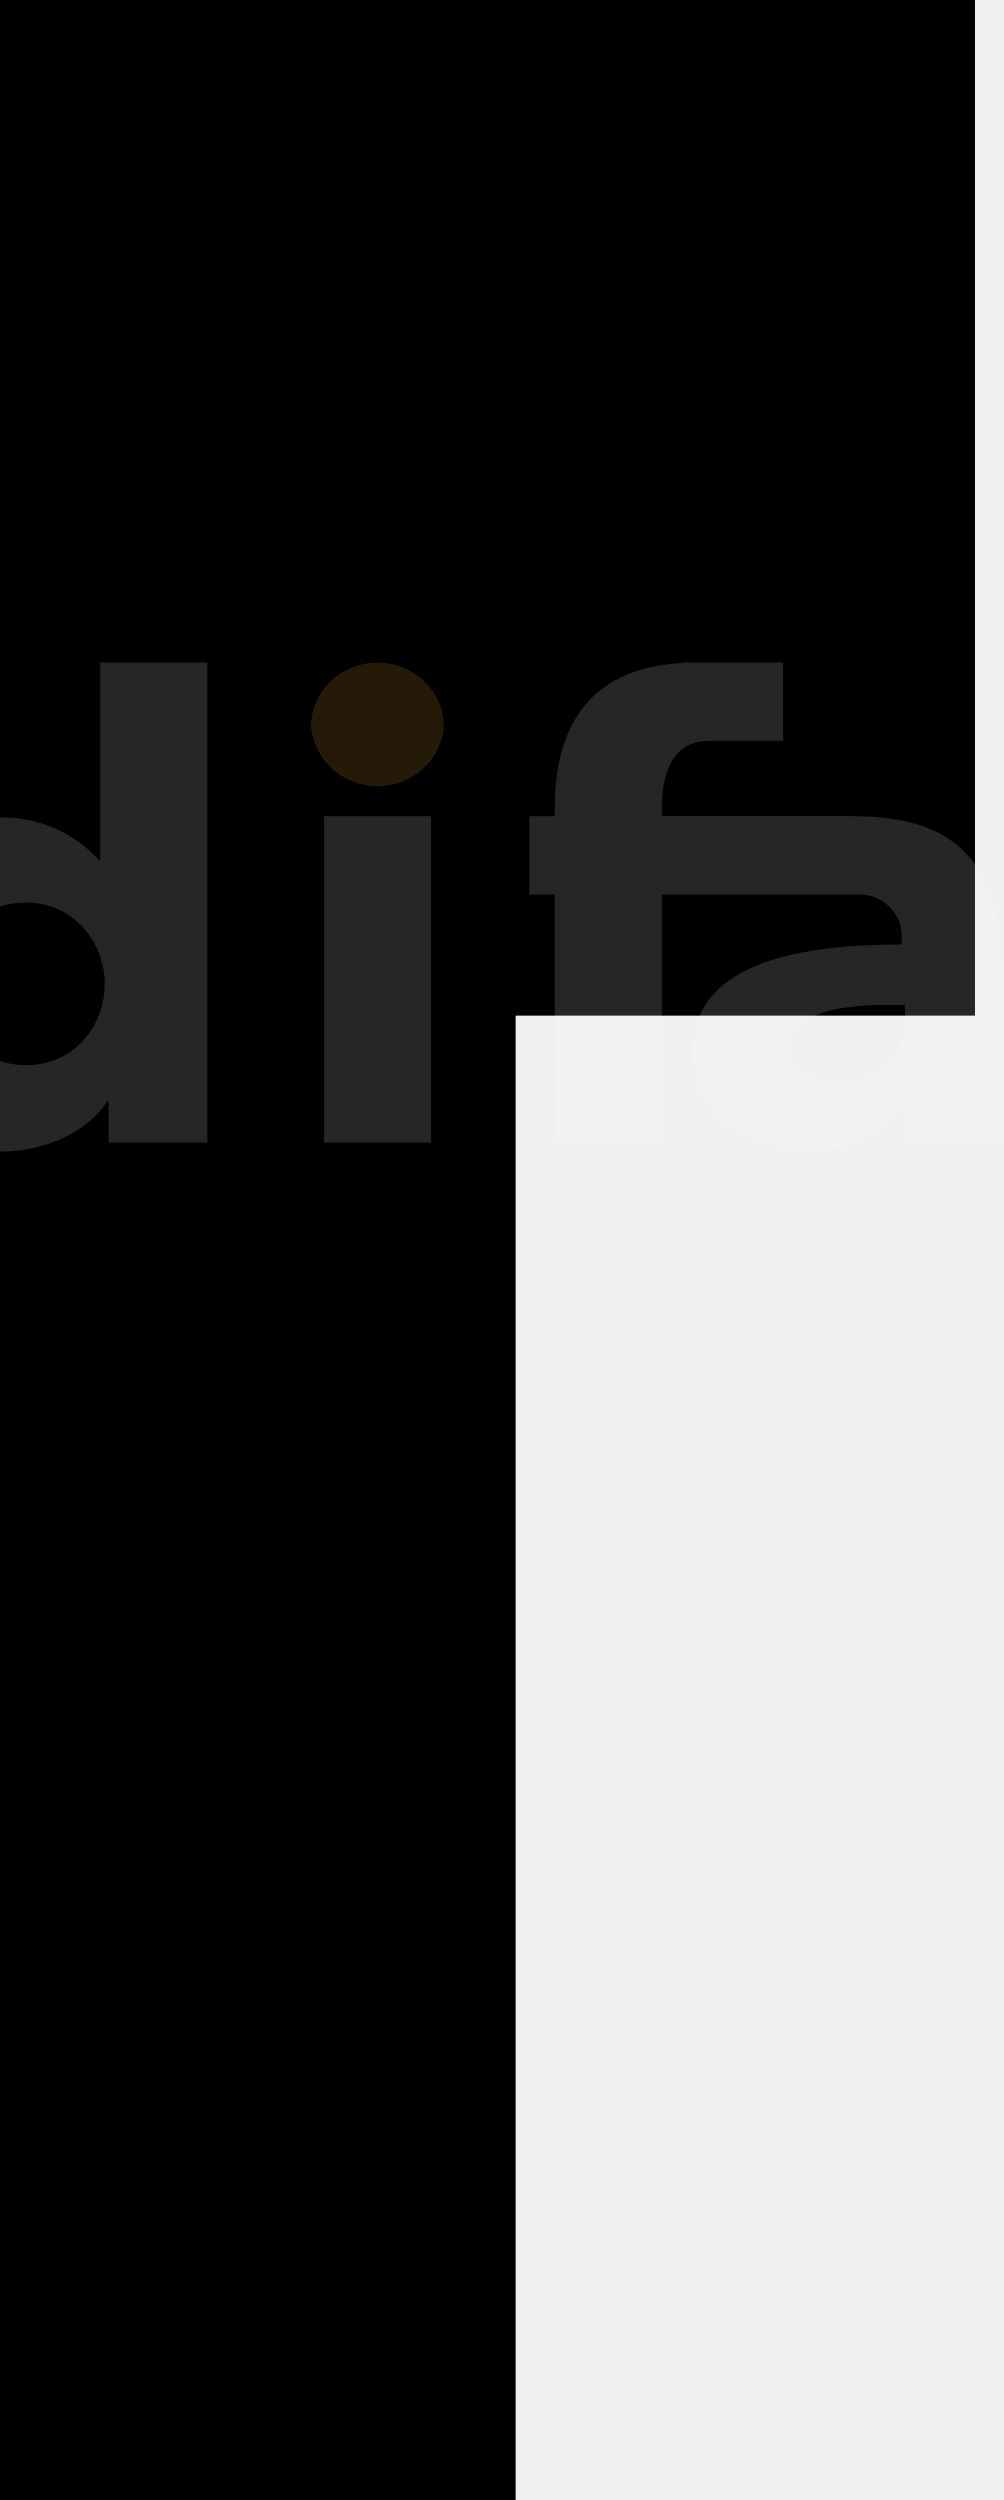
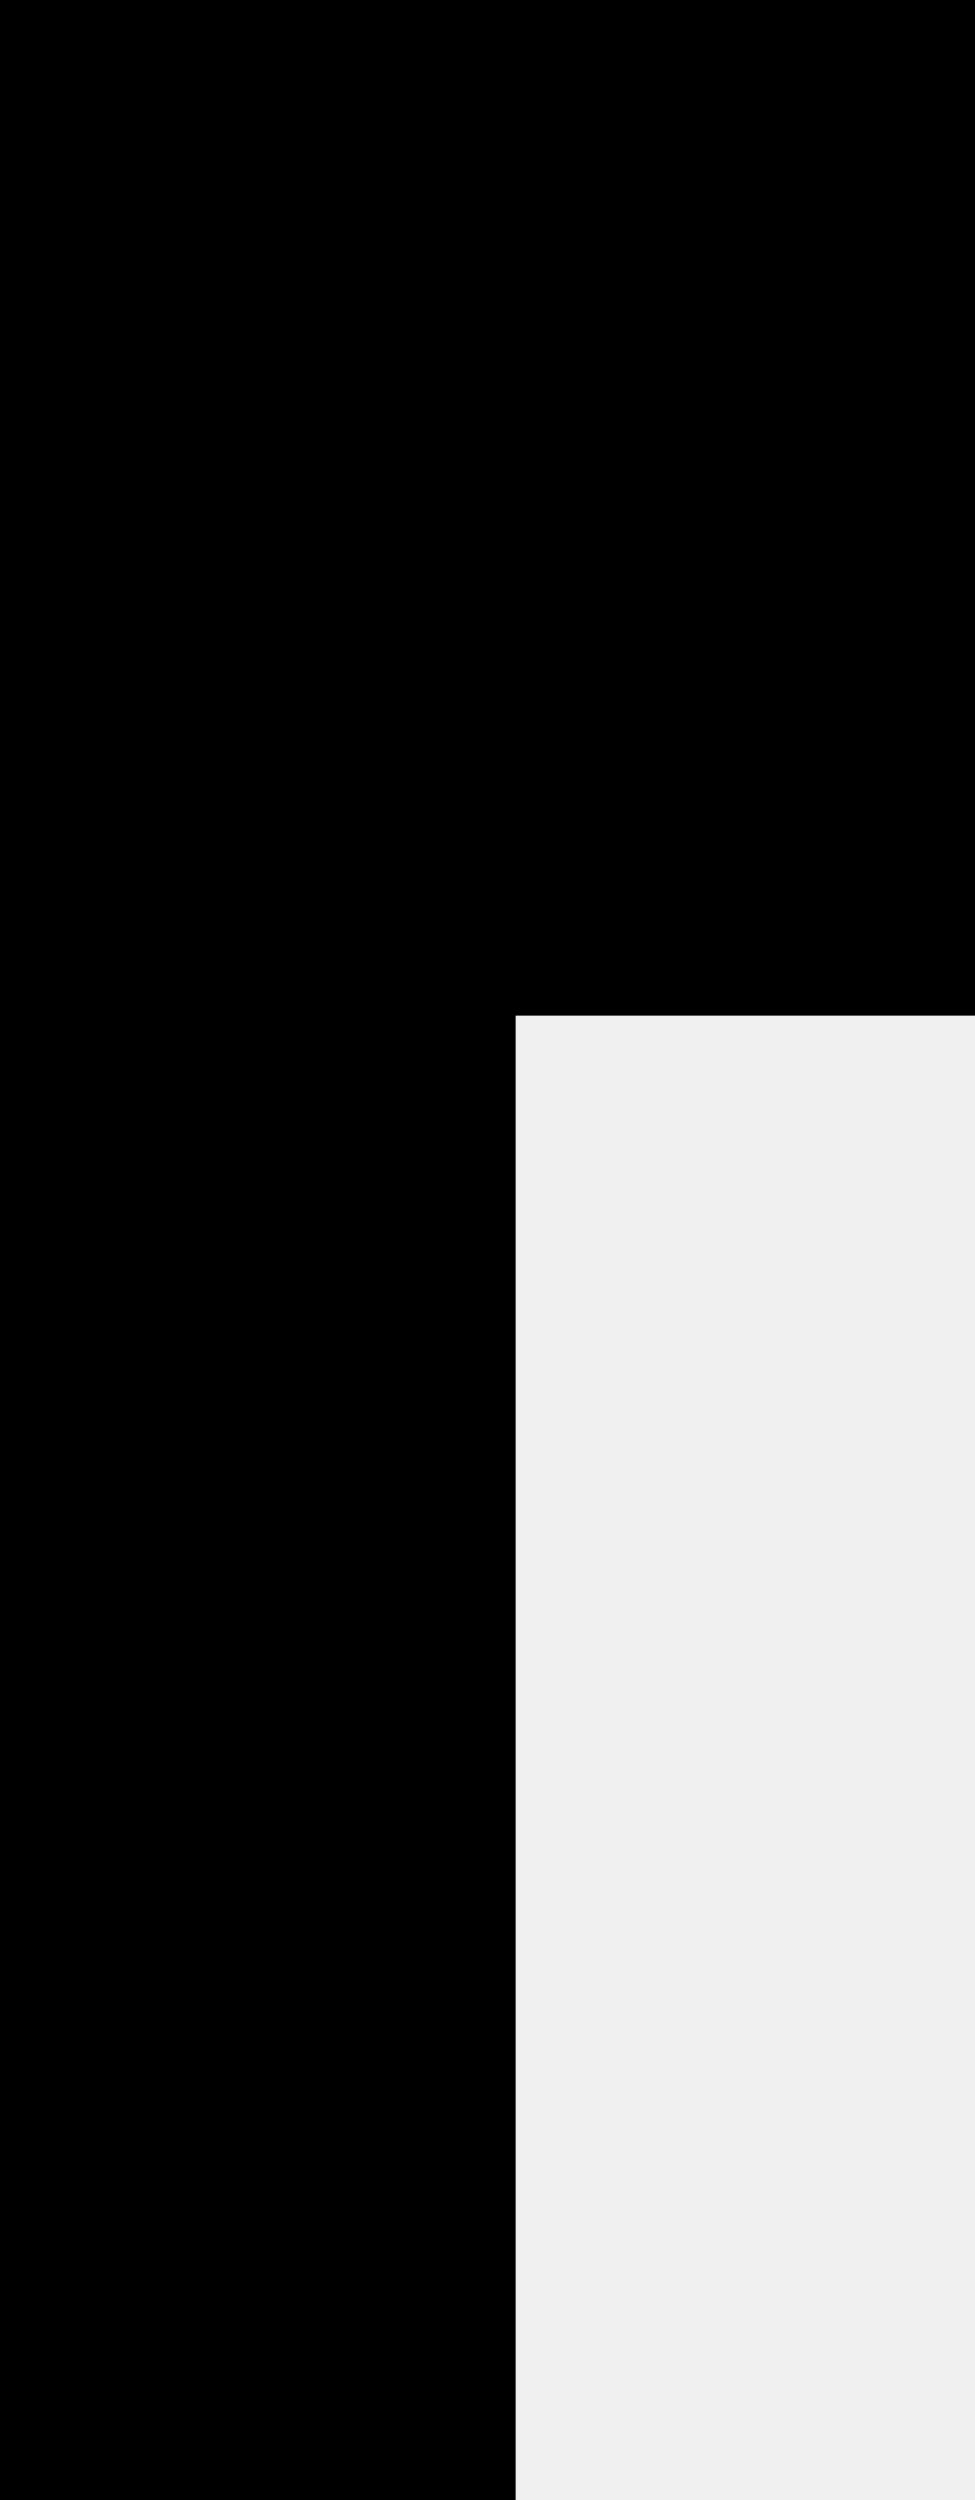
- <svg xmlns="http://www.w3.org/2000/svg" width="321" height="800" viewBox="0 0 321 800" fill="none">
+ <svg xmlns="http://www.w3.org/2000/svg" width="312" height="800" viewBox="0 0 312 800" fill="none">
  <path fill-rule="evenodd" clip-rule="evenodd" d="M312 0H0V325V800H165V325H312V0Z" fill="black" />
-   <path d="M34.774 365.648V352.435H34.356C27.668 362.606 14.074 368.496 0.28 368.496C-31.073 368.496 -49.261 342.887 -49.261 314.638C-49.261 286.389 -30.44 261.593 -0.134 261.593C5.865 261.47 11.818 262.625 17.308 264.978C22.798 267.331 27.692 270.824 31.645 275.212H32.063V212.007H66.342V365.652L34.774 365.648ZM8.433 288.824C-7.872 288.824 -16.232 301.634 -16.232 314.649C-16.232 327.855 -7.876 340.855 8.433 340.855C23.906 340.855 33.524 328.056 33.524 314.839C33.524 302.037 23.906 288.824 8.433 288.824Z" fill="white" fill-opacity="0.15" />
-   <path d="M103.657 261.187V365.63H137.932V261.187H103.657Z" fill="white" fill-opacity="0.15" />
-   <path d="M273.811 261.194H273.065C272.944 261.194 272.819 261.194 272.698 261.194V261.172H211.812V258.133C211.812 248.783 214.48 237.066 227.024 237.066H250.599V212H218.34V212.16C186.846 213.785 177.533 234.715 177.533 258.536V261.194H169.373V286.261H177.529V365.656H211.804V290.123V286.257H234.321H265.483H265.58H273.877C275.849 286.11 277.831 286.382 279.684 287.053C281.537 287.724 283.219 288.779 284.611 290.145C286.004 291.51 287.074 293.154 287.749 294.961C288.424 296.769 288.686 298.697 288.519 300.613V302.25C258.209 302.25 221.629 307.123 221.629 336.382C221.629 360.168 242.939 368.087 259.447 368.087C271.795 368.087 283.722 363.214 288.945 354.878H289.562V365.641H320.915V314.631C320.926 278.114 308.152 261.441 273.811 261.194ZM289.573 324.999C289.573 337.608 281.85 345.736 268.03 345.736C261.139 345.736 253.205 343.104 253.205 335.368C253.205 323.381 270.119 321.558 285.179 321.558H289.573V324.999Z" fill="white" fill-opacity="0.15" />
-   <path d="M142.072 231.809C141.825 237.135 139.476 242.164 135.512 245.849C131.548 249.533 126.275 251.589 120.791 251.589C115.307 251.589 110.035 249.533 106.071 245.849C102.107 242.164 99.757 237.135 99.511 231.809C99.757 226.483 102.107 221.454 106.071 217.77C110.035 214.085 115.307 212.029 120.791 212.029C126.275 212.029 131.548 214.085 135.512 217.77C139.476 221.454 141.825 226.483 142.072 231.809V231.809Z" fill="#FBB03B" fill-opacity="0.15" />
</svg>
